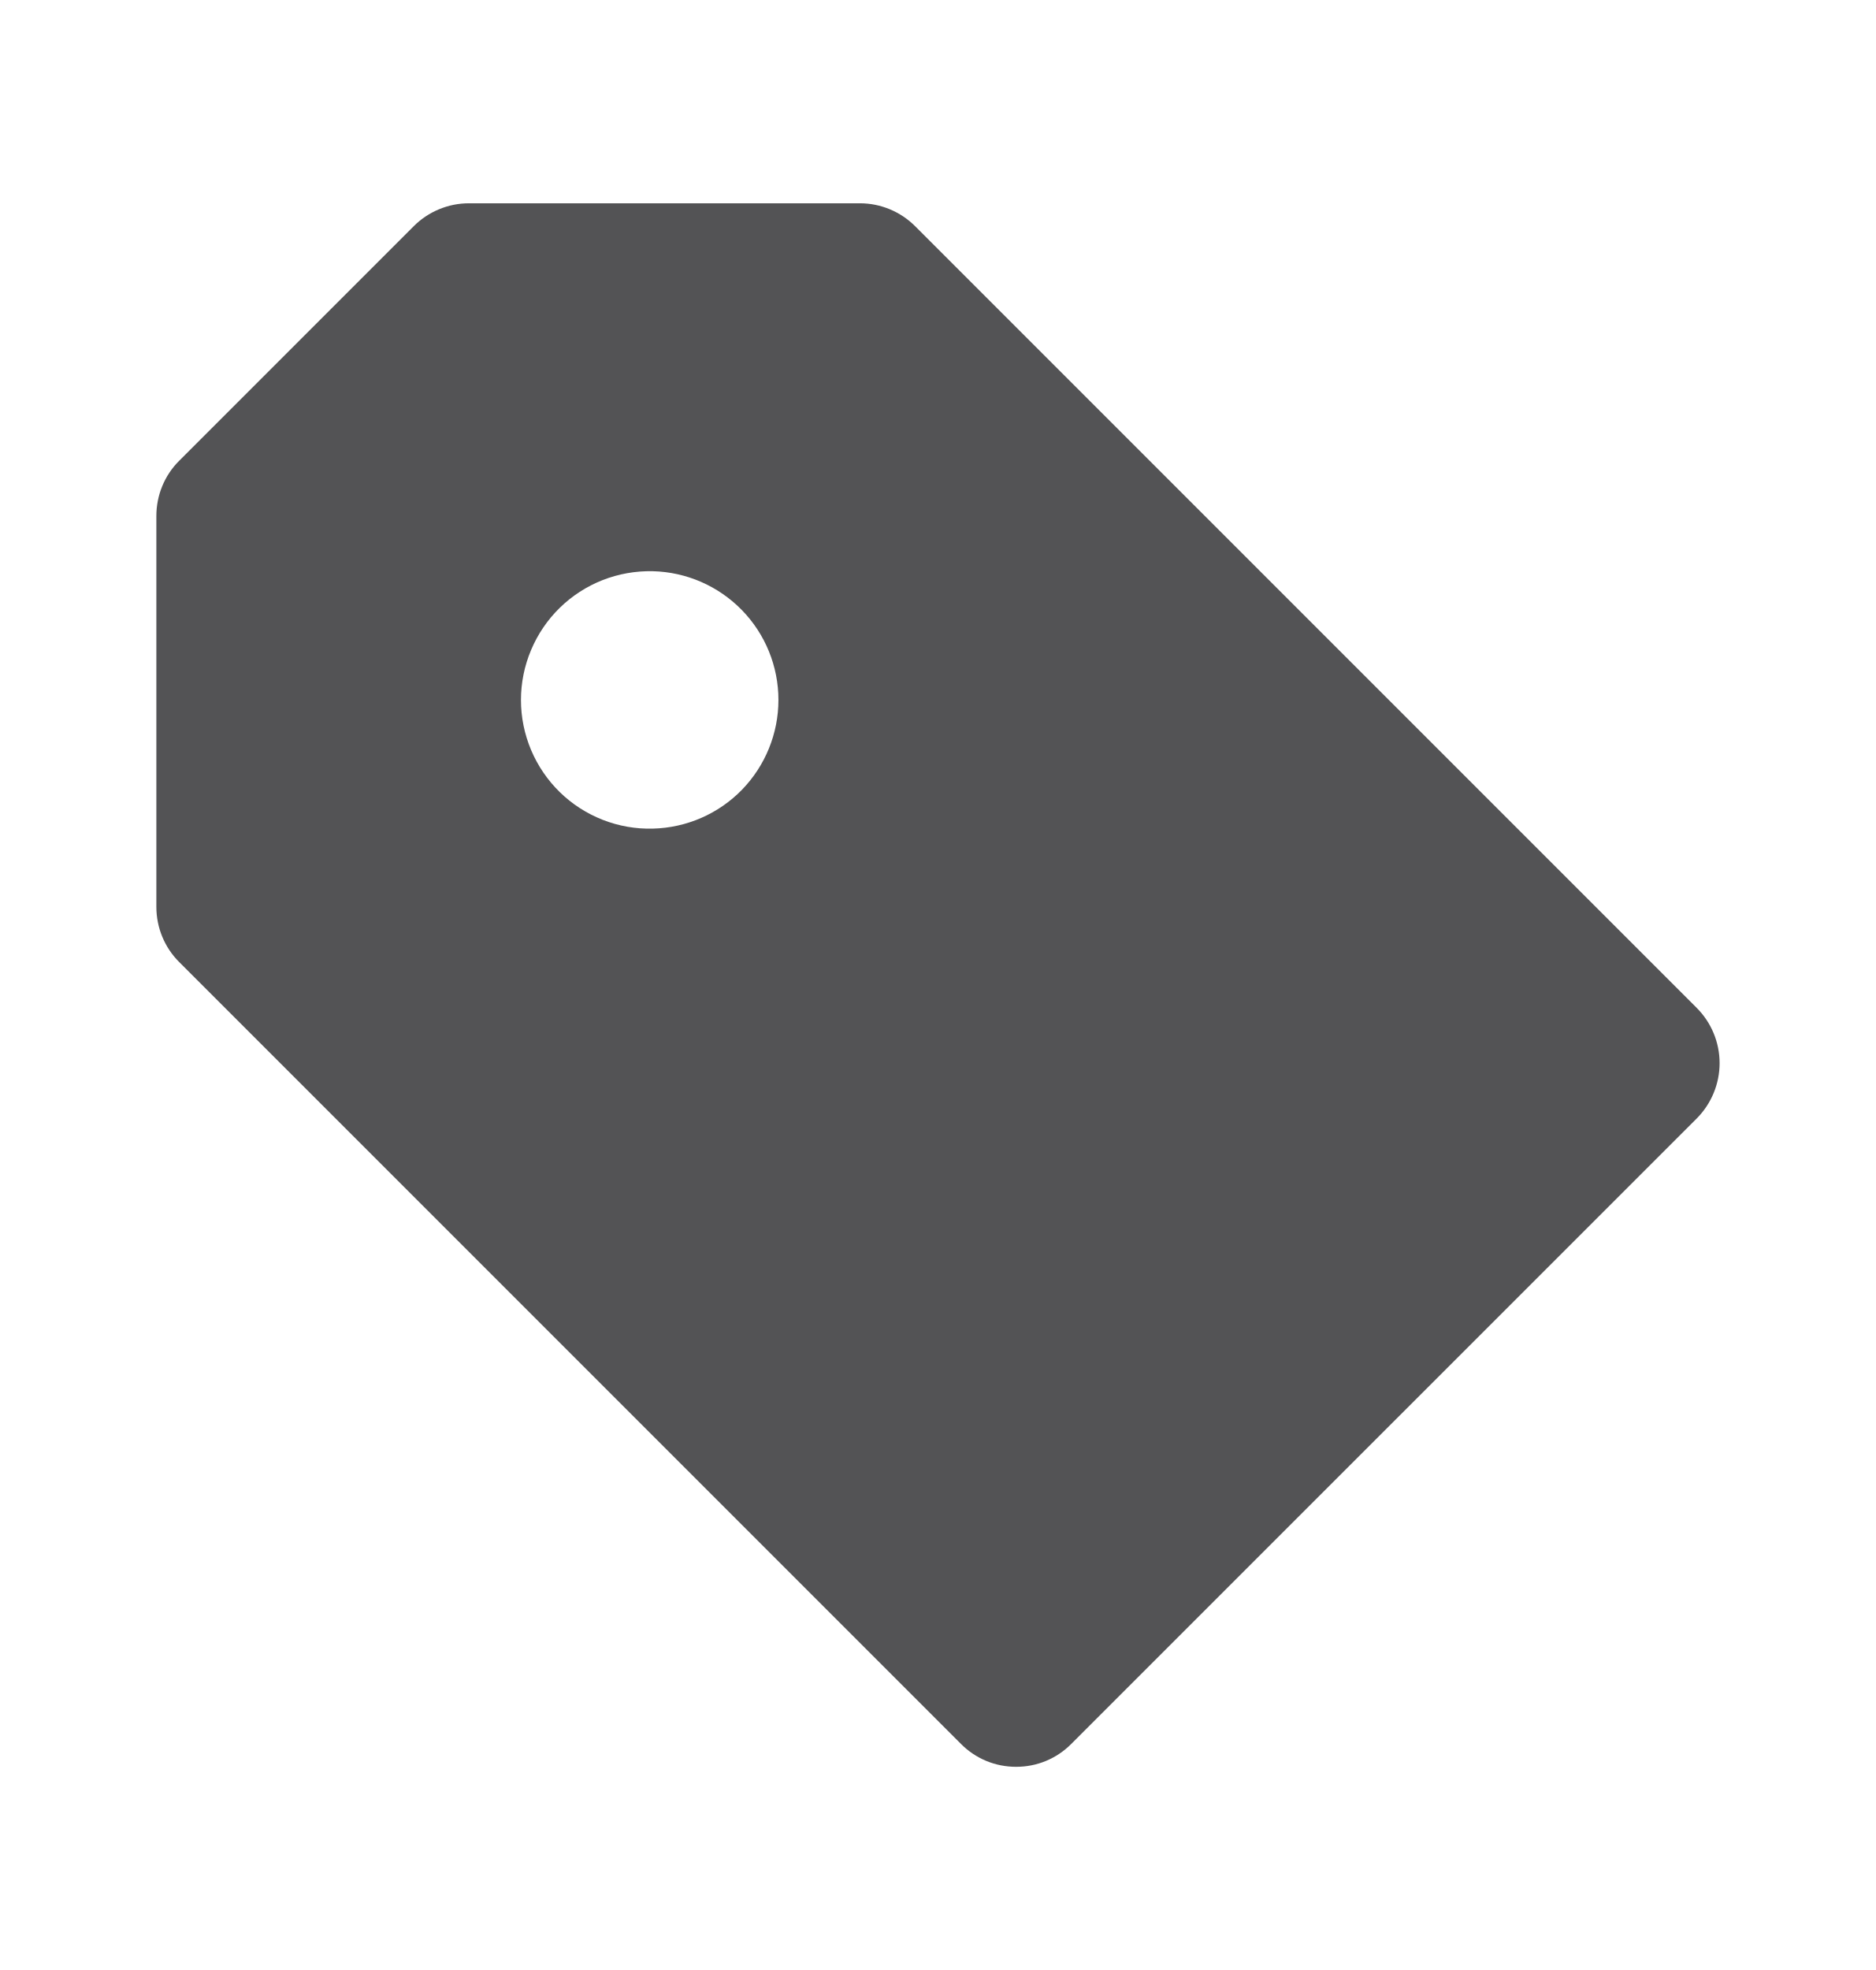
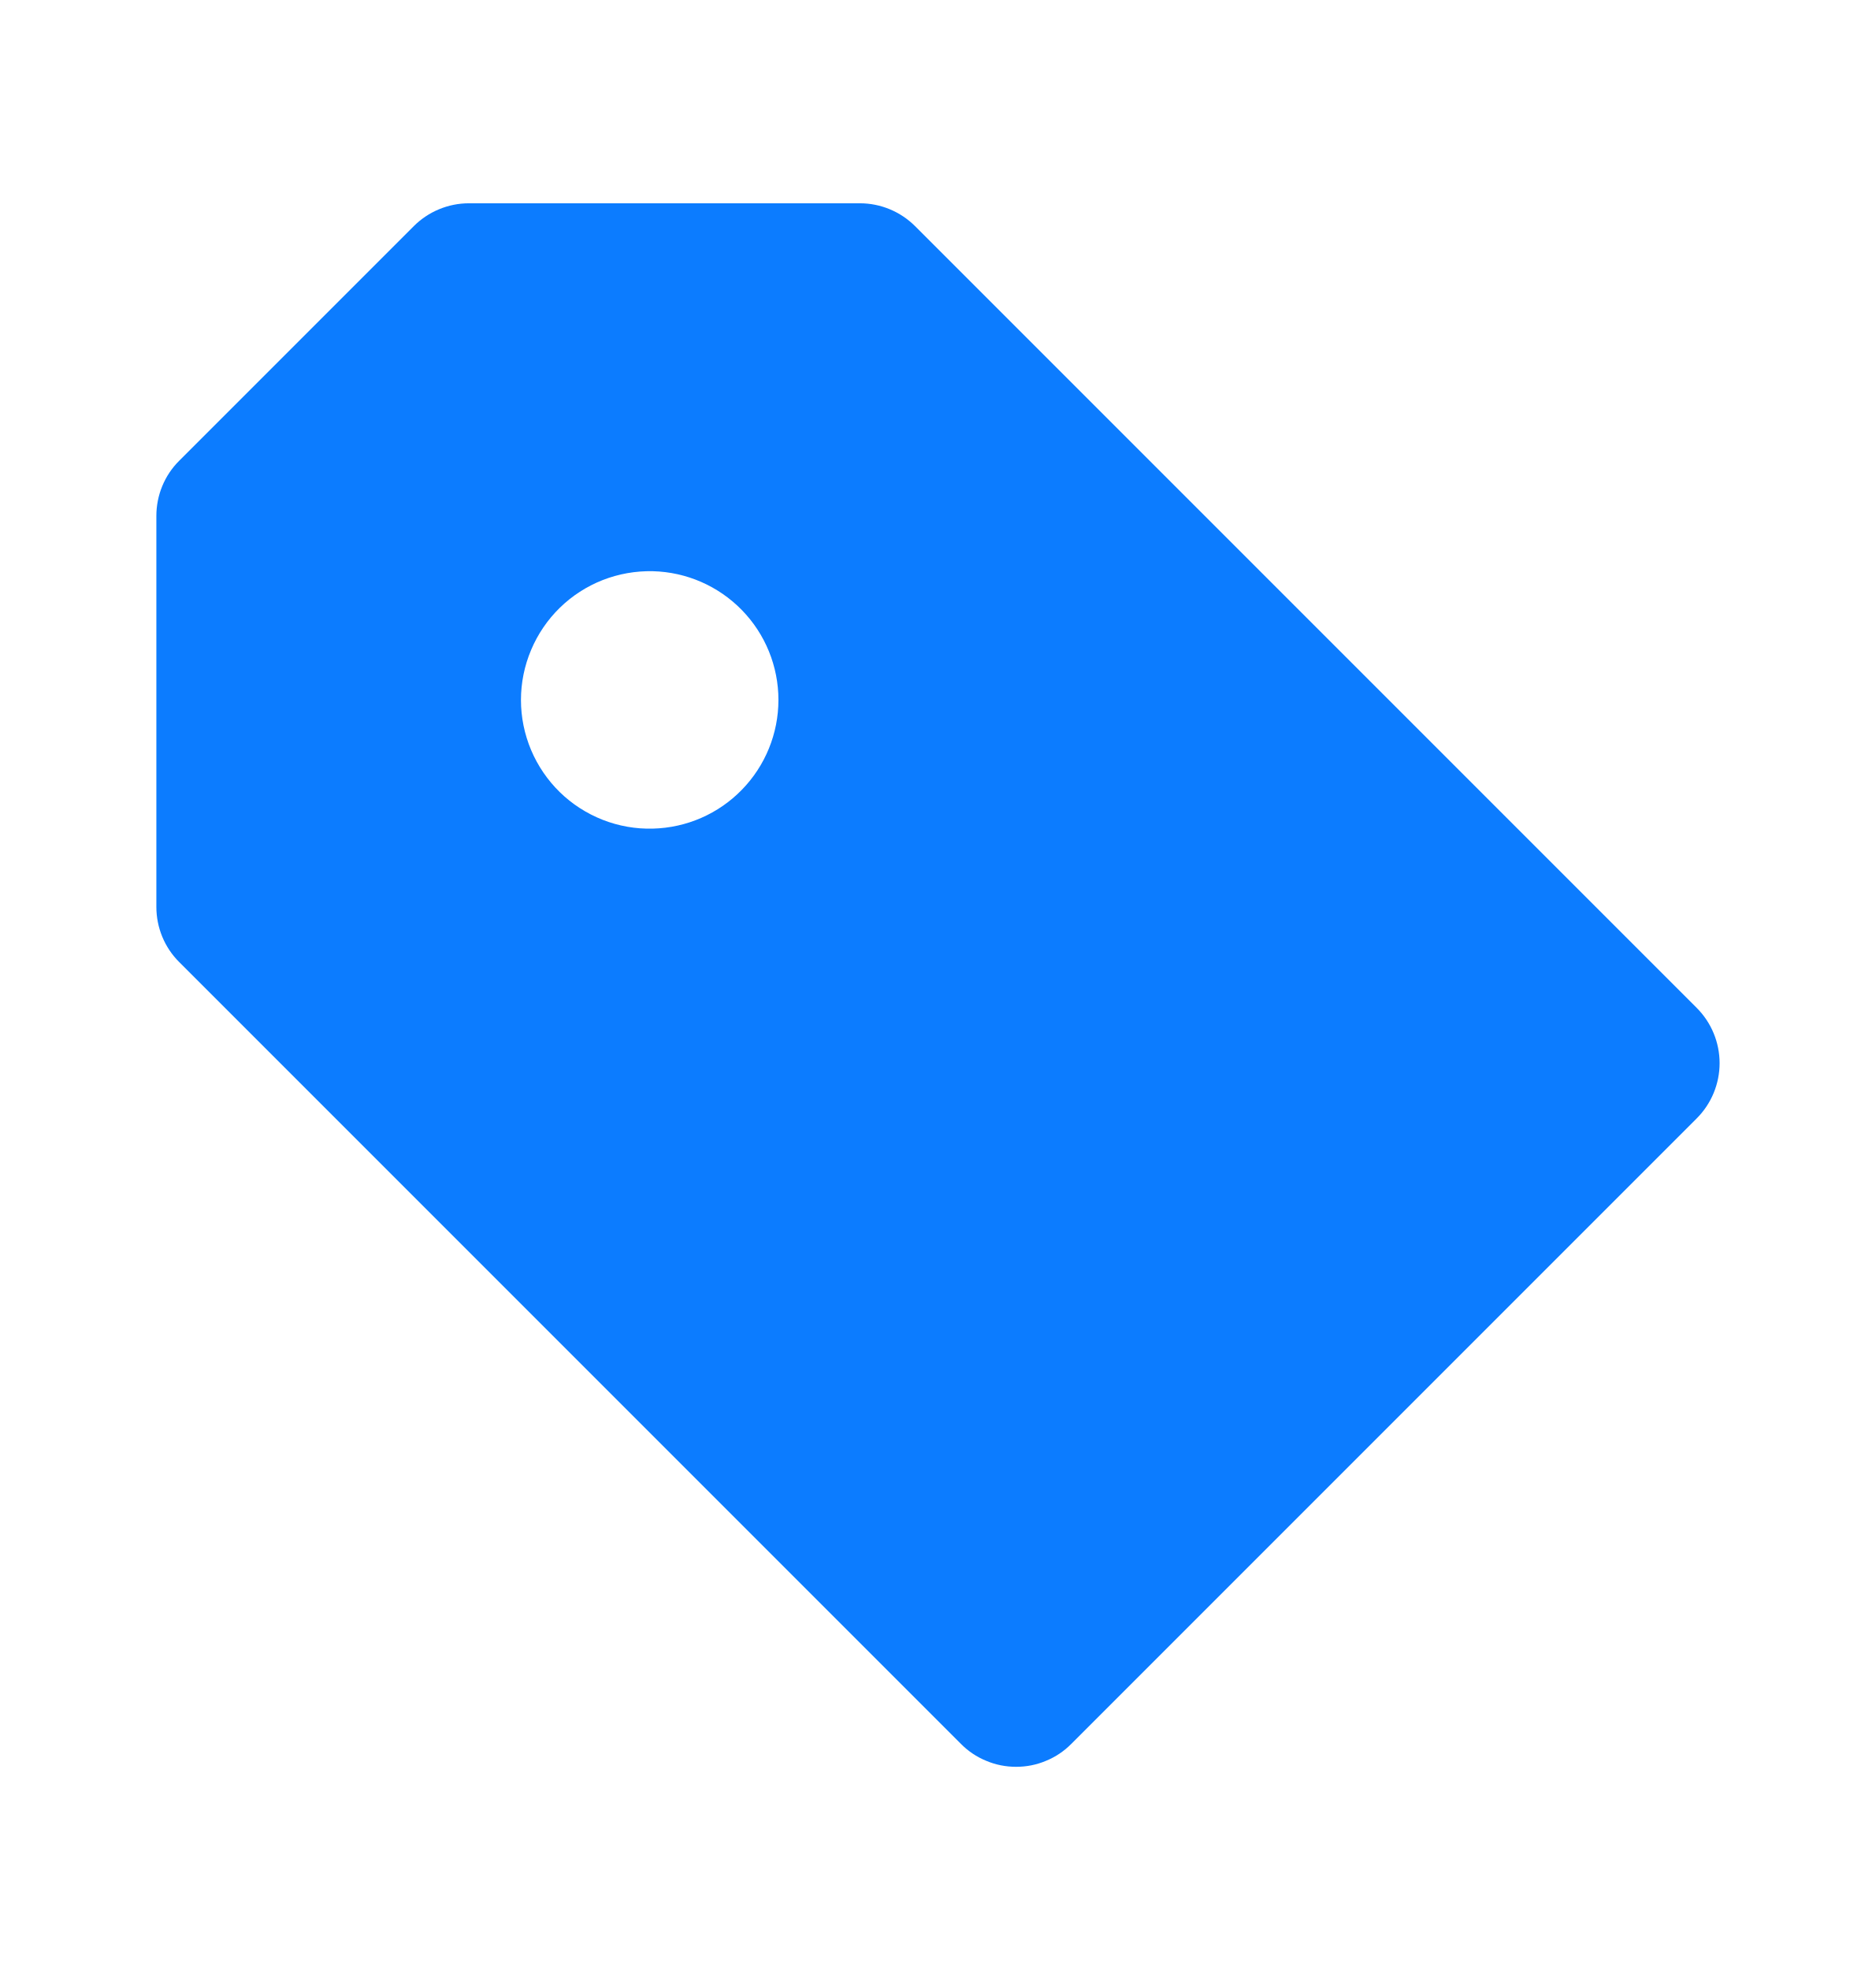
<svg xmlns="http://www.w3.org/2000/svg" width="20" height="21" viewBox="0 0 20 21" fill="none">
  <g id="Frame">
-     <path id="Vector" d="M9.756 2.411C9.6 2.255 9.388 2.167 9.167 2.167H5C4.779 2.167 4.567 2.255 4.411 2.411L1.911 4.911C1.754 5.067 1.667 5.279 1.667 5.5V9.667C1.667 9.888 1.754 10.1 1.911 10.256L10.244 18.589C10.321 18.667 10.413 18.729 10.514 18.771C10.615 18.813 10.724 18.834 10.833 18.834C10.943 18.834 11.051 18.813 11.152 18.771C11.253 18.729 11.345 18.667 11.422 18.589L18.089 11.923C18.245 11.766 18.333 11.554 18.333 11.333C18.333 11.112 18.245 10.9 18.089 10.744L9.756 2.411ZM6.961 8.833C6.778 8.838 6.596 8.806 6.425 8.739C6.255 8.672 6.099 8.572 5.968 8.444C5.837 8.316 5.733 8.163 5.662 7.995C5.591 7.826 5.554 7.645 5.554 7.462C5.554 7.279 5.591 7.097 5.662 6.929C5.733 6.76 5.837 6.607 5.968 6.479C6.099 6.351 6.254 6.251 6.424 6.184C6.595 6.117 6.777 6.085 6.96 6.089C7.318 6.098 7.658 6.246 7.909 6.503C8.159 6.759 8.299 7.103 8.299 7.461C8.299 7.819 8.159 8.163 7.909 8.42C7.659 8.676 7.319 8.824 6.961 8.833Z" fill="#535355" />
+     <path id="Vector" d="M9.756 2.411C9.6 2.255 9.388 2.167 9.167 2.167H5C4.779 2.167 4.567 2.255 4.411 2.411L1.911 4.911C1.754 5.067 1.667 5.279 1.667 5.5V9.667C1.667 9.888 1.754 10.1 1.911 10.256L10.244 18.589C10.321 18.667 10.413 18.729 10.514 18.77C10.615 18.813 10.724 18.834 10.833 18.834C10.943 18.834 11.051 18.813 11.152 18.77C11.253 18.729 11.345 18.667 11.422 18.589L18.089 11.922C18.245 11.766 18.333 11.554 18.333 11.333C18.333 11.112 18.245 10.9 18.089 10.744L9.756 2.411ZM6.961 8.833C6.778 8.838 6.596 8.806 6.425 8.739C6.255 8.672 6.099 8.572 5.968 8.444C5.837 8.316 5.733 8.163 5.662 7.995C5.591 7.826 5.554 7.645 5.554 7.462C5.554 7.279 5.591 7.097 5.662 6.929C5.733 6.76 5.837 6.607 5.968 6.479C6.099 6.351 6.254 6.251 6.424 6.184C6.595 6.117 6.777 6.085 6.96 6.089C7.318 6.098 7.658 6.246 7.909 6.503C8.159 6.759 8.299 7.103 8.299 7.461C8.299 7.819 8.159 8.163 7.909 8.419C7.659 8.676 7.319 8.824 6.961 8.833Z" fill="#0C7CFF" />
  </g>
</svg>
